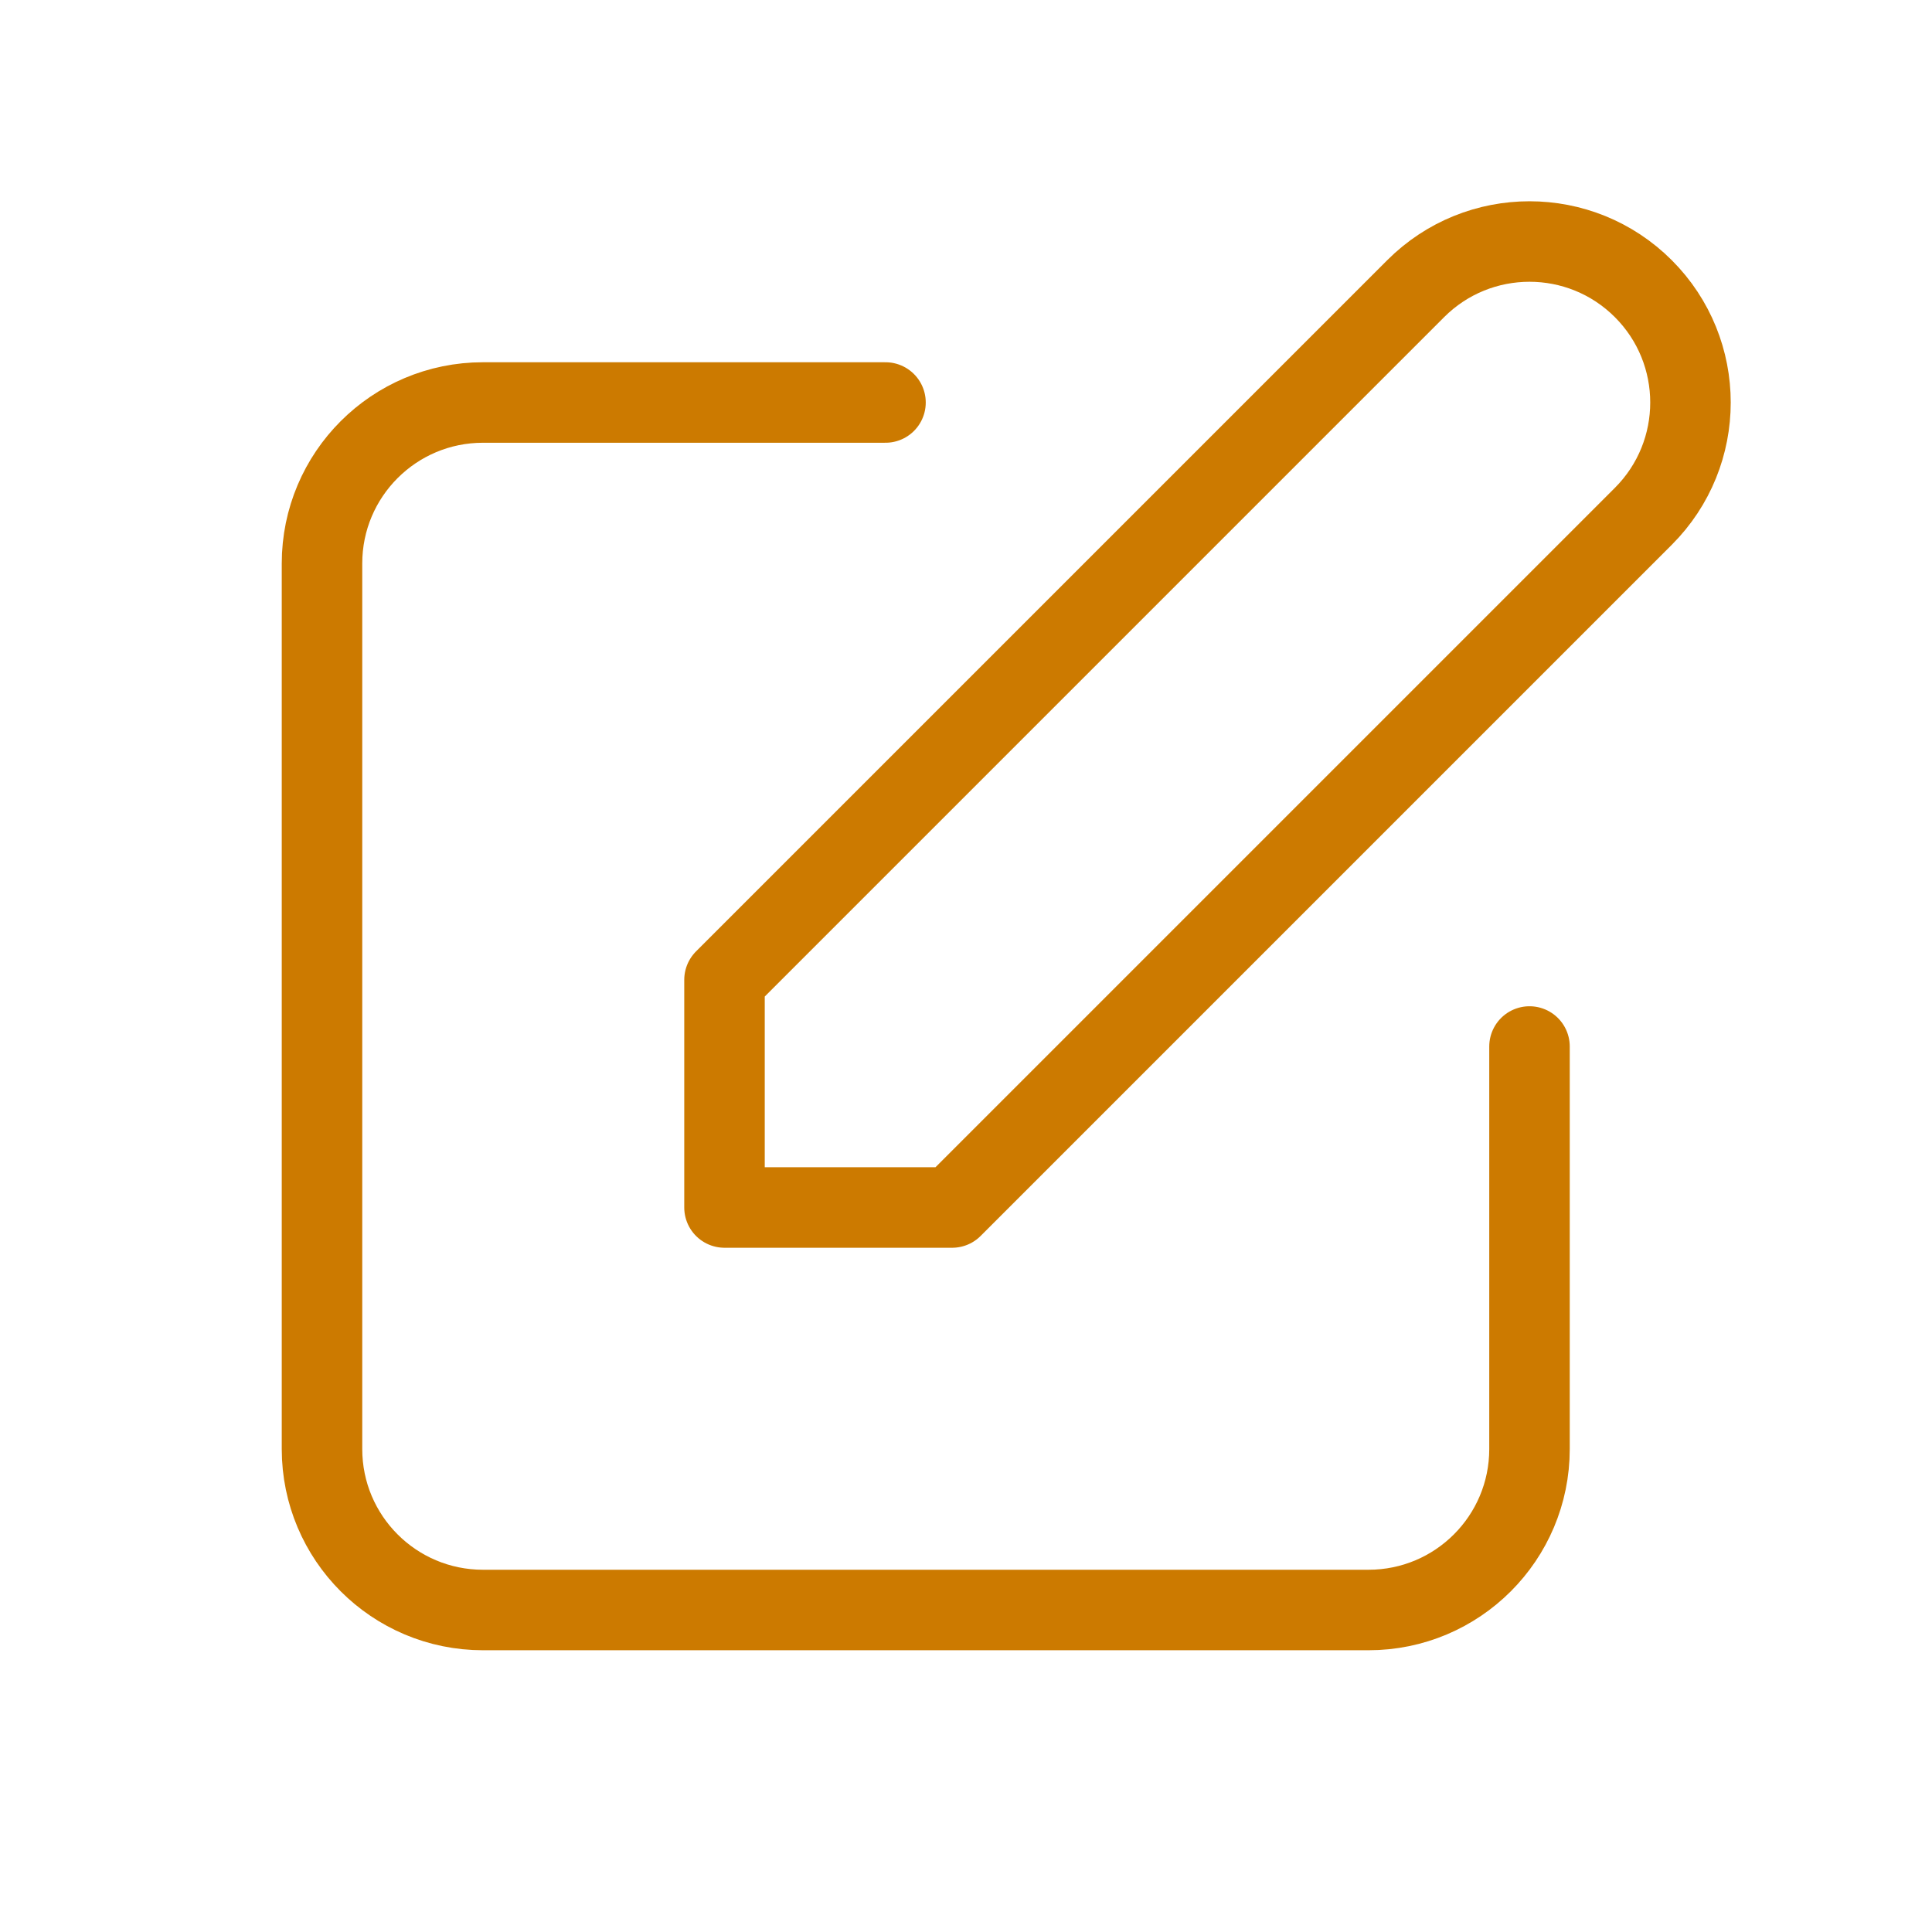
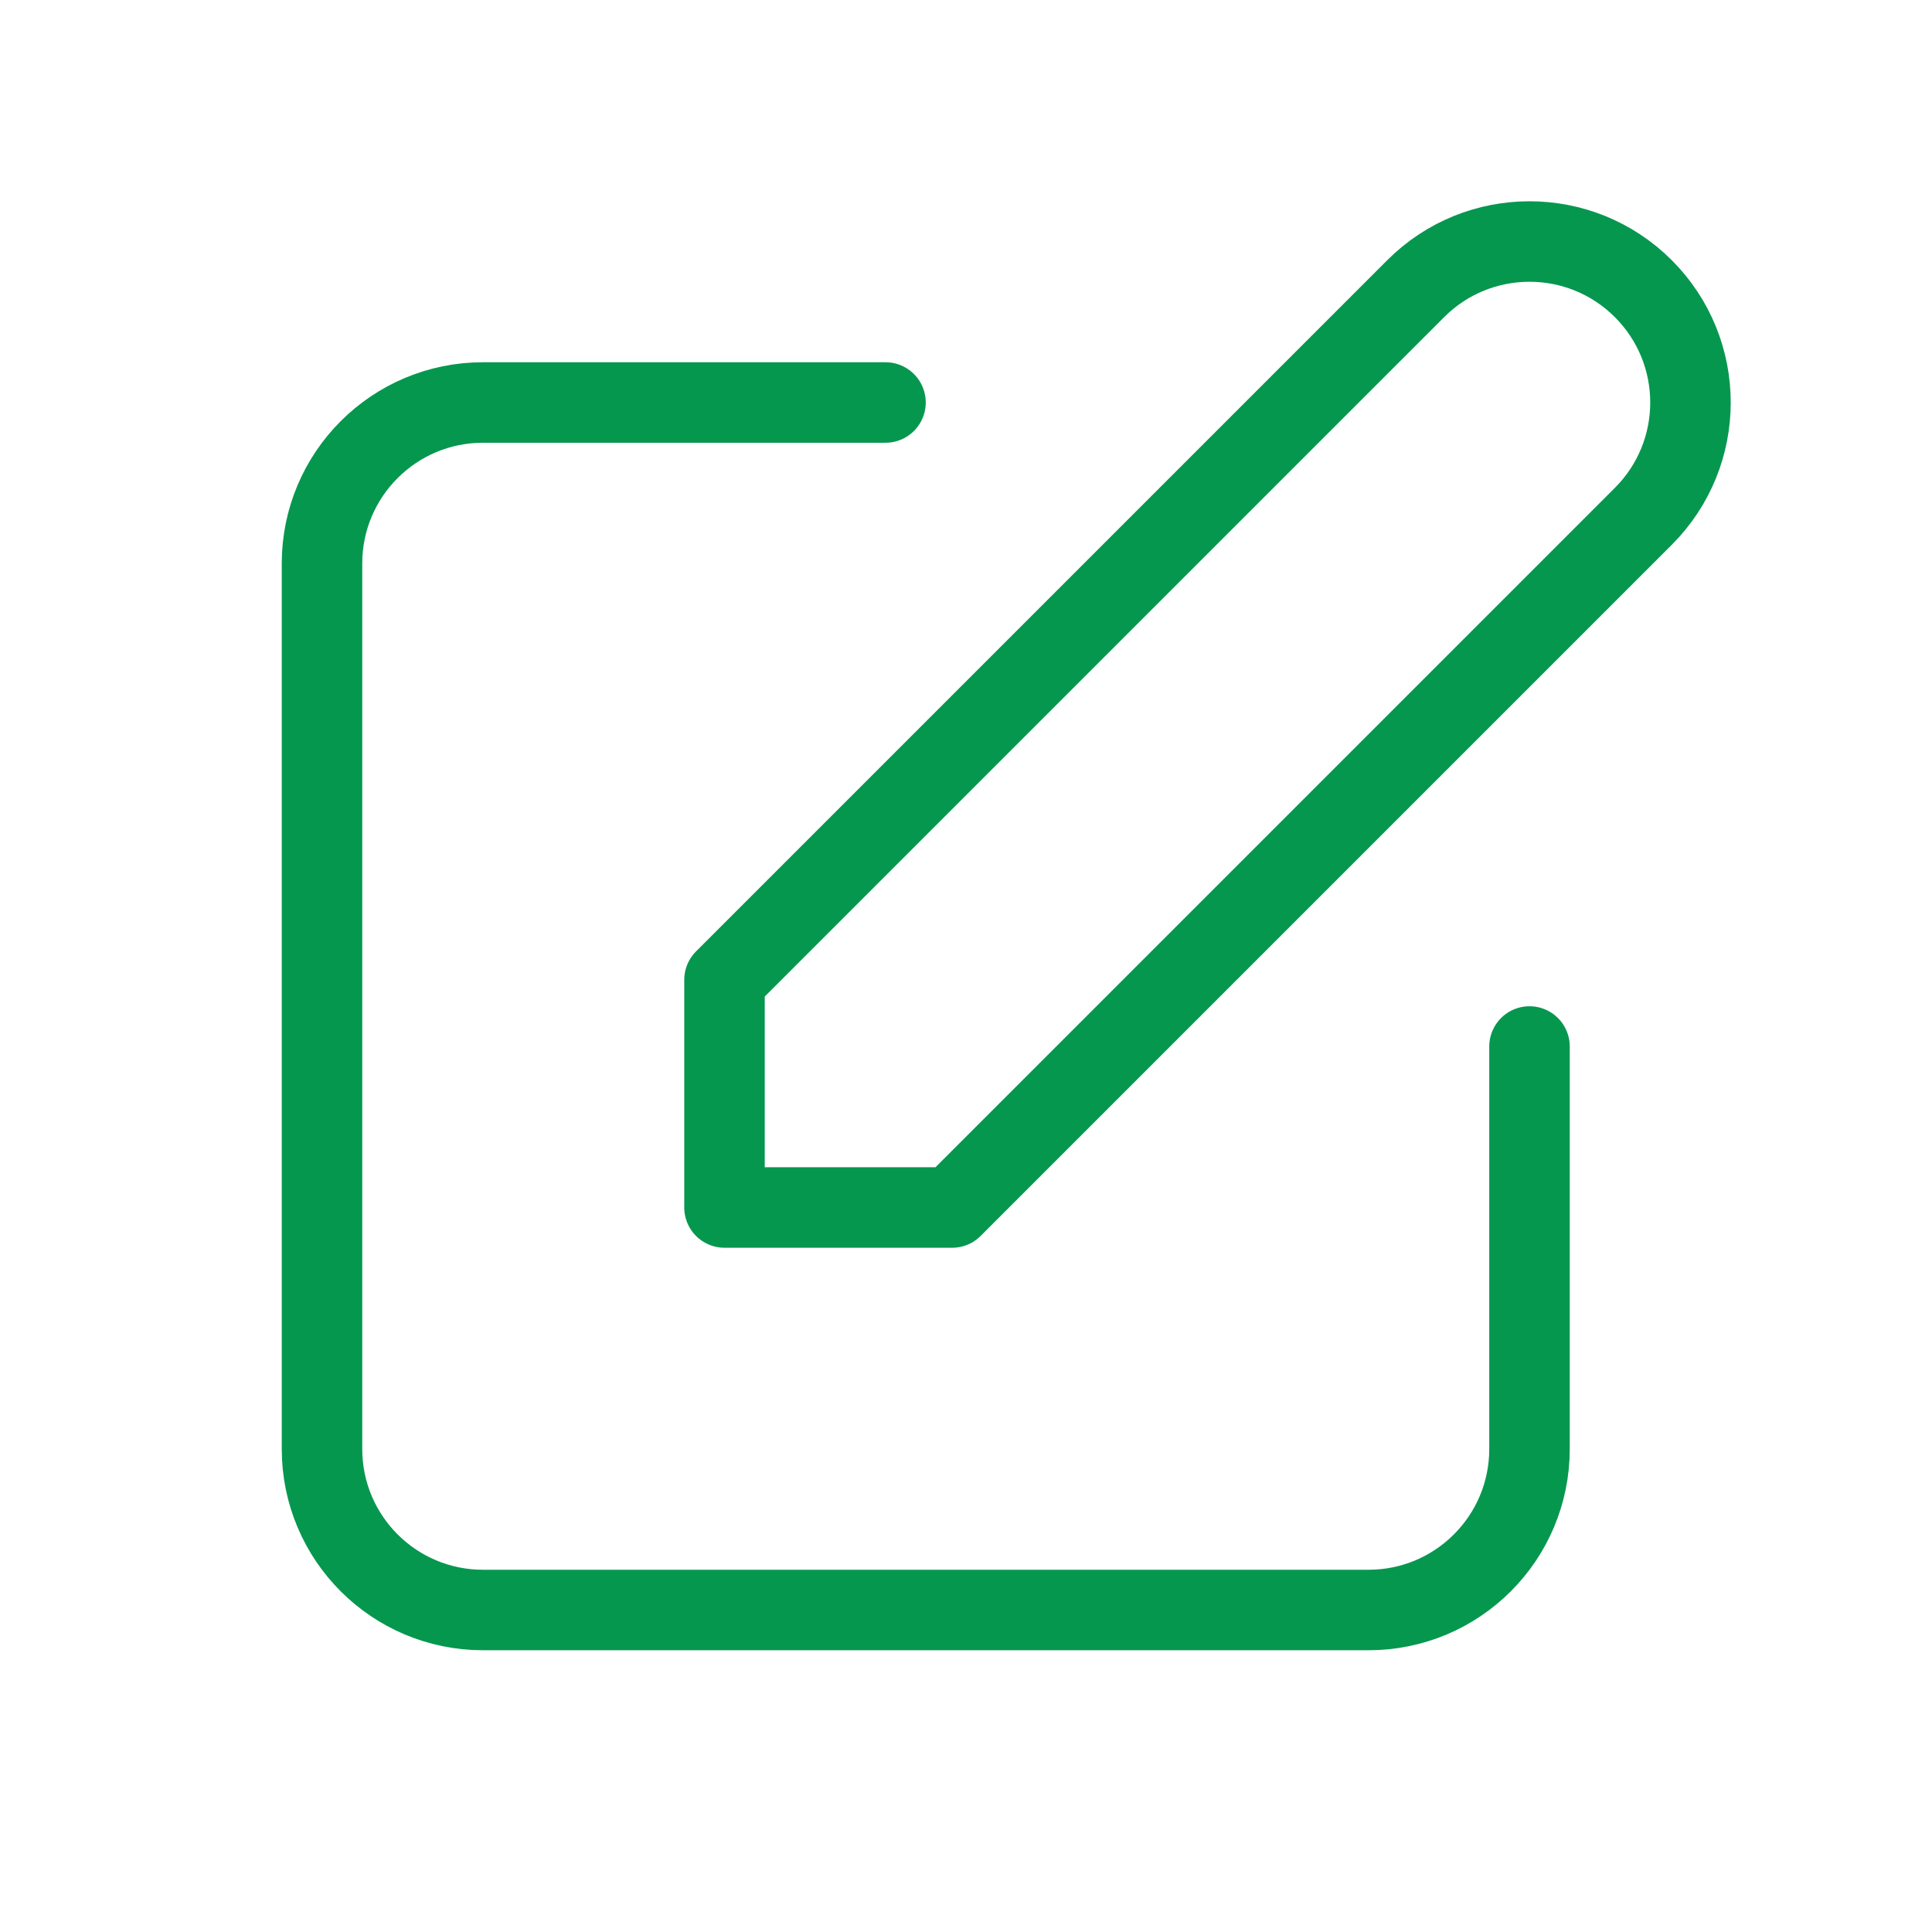
<svg xmlns="http://www.w3.org/2000/svg" width="24" height="24" viewBox="0 0 24 24" fill="none">
-   <path d="M11 5H6C4.895 5 4 5.895 4 7V18C4 19.105 4.895 20 6 20H17C18.105 20 19 19.105 19 18V13M17.586 3.586C18.367 2.805 19.633 2.805 20.414 3.586C21.195 4.367 21.195 5.633 20.414 6.414L11.828 15H9L9 12.172L17.586 3.586Z" stroke="#CC7A00" stroke-linecap="round" stroke-linejoin="round" />
+   <path d="M11 5H6C4.895 5 4 5.895 4 7V18C4 19.105 4.895 20 6 20H17C18.105 20 19 19.105 19 18V13M17.586 3.586C18.367 2.805 19.633 2.805 20.414 3.586C21.195 4.367 21.195 5.633 20.414 6.414L11.828 15H9L9 12.172L17.586 3.586Z" stroke="#06974F" stroke-linecap="round" stroke-linejoin="round" />
</svg>
